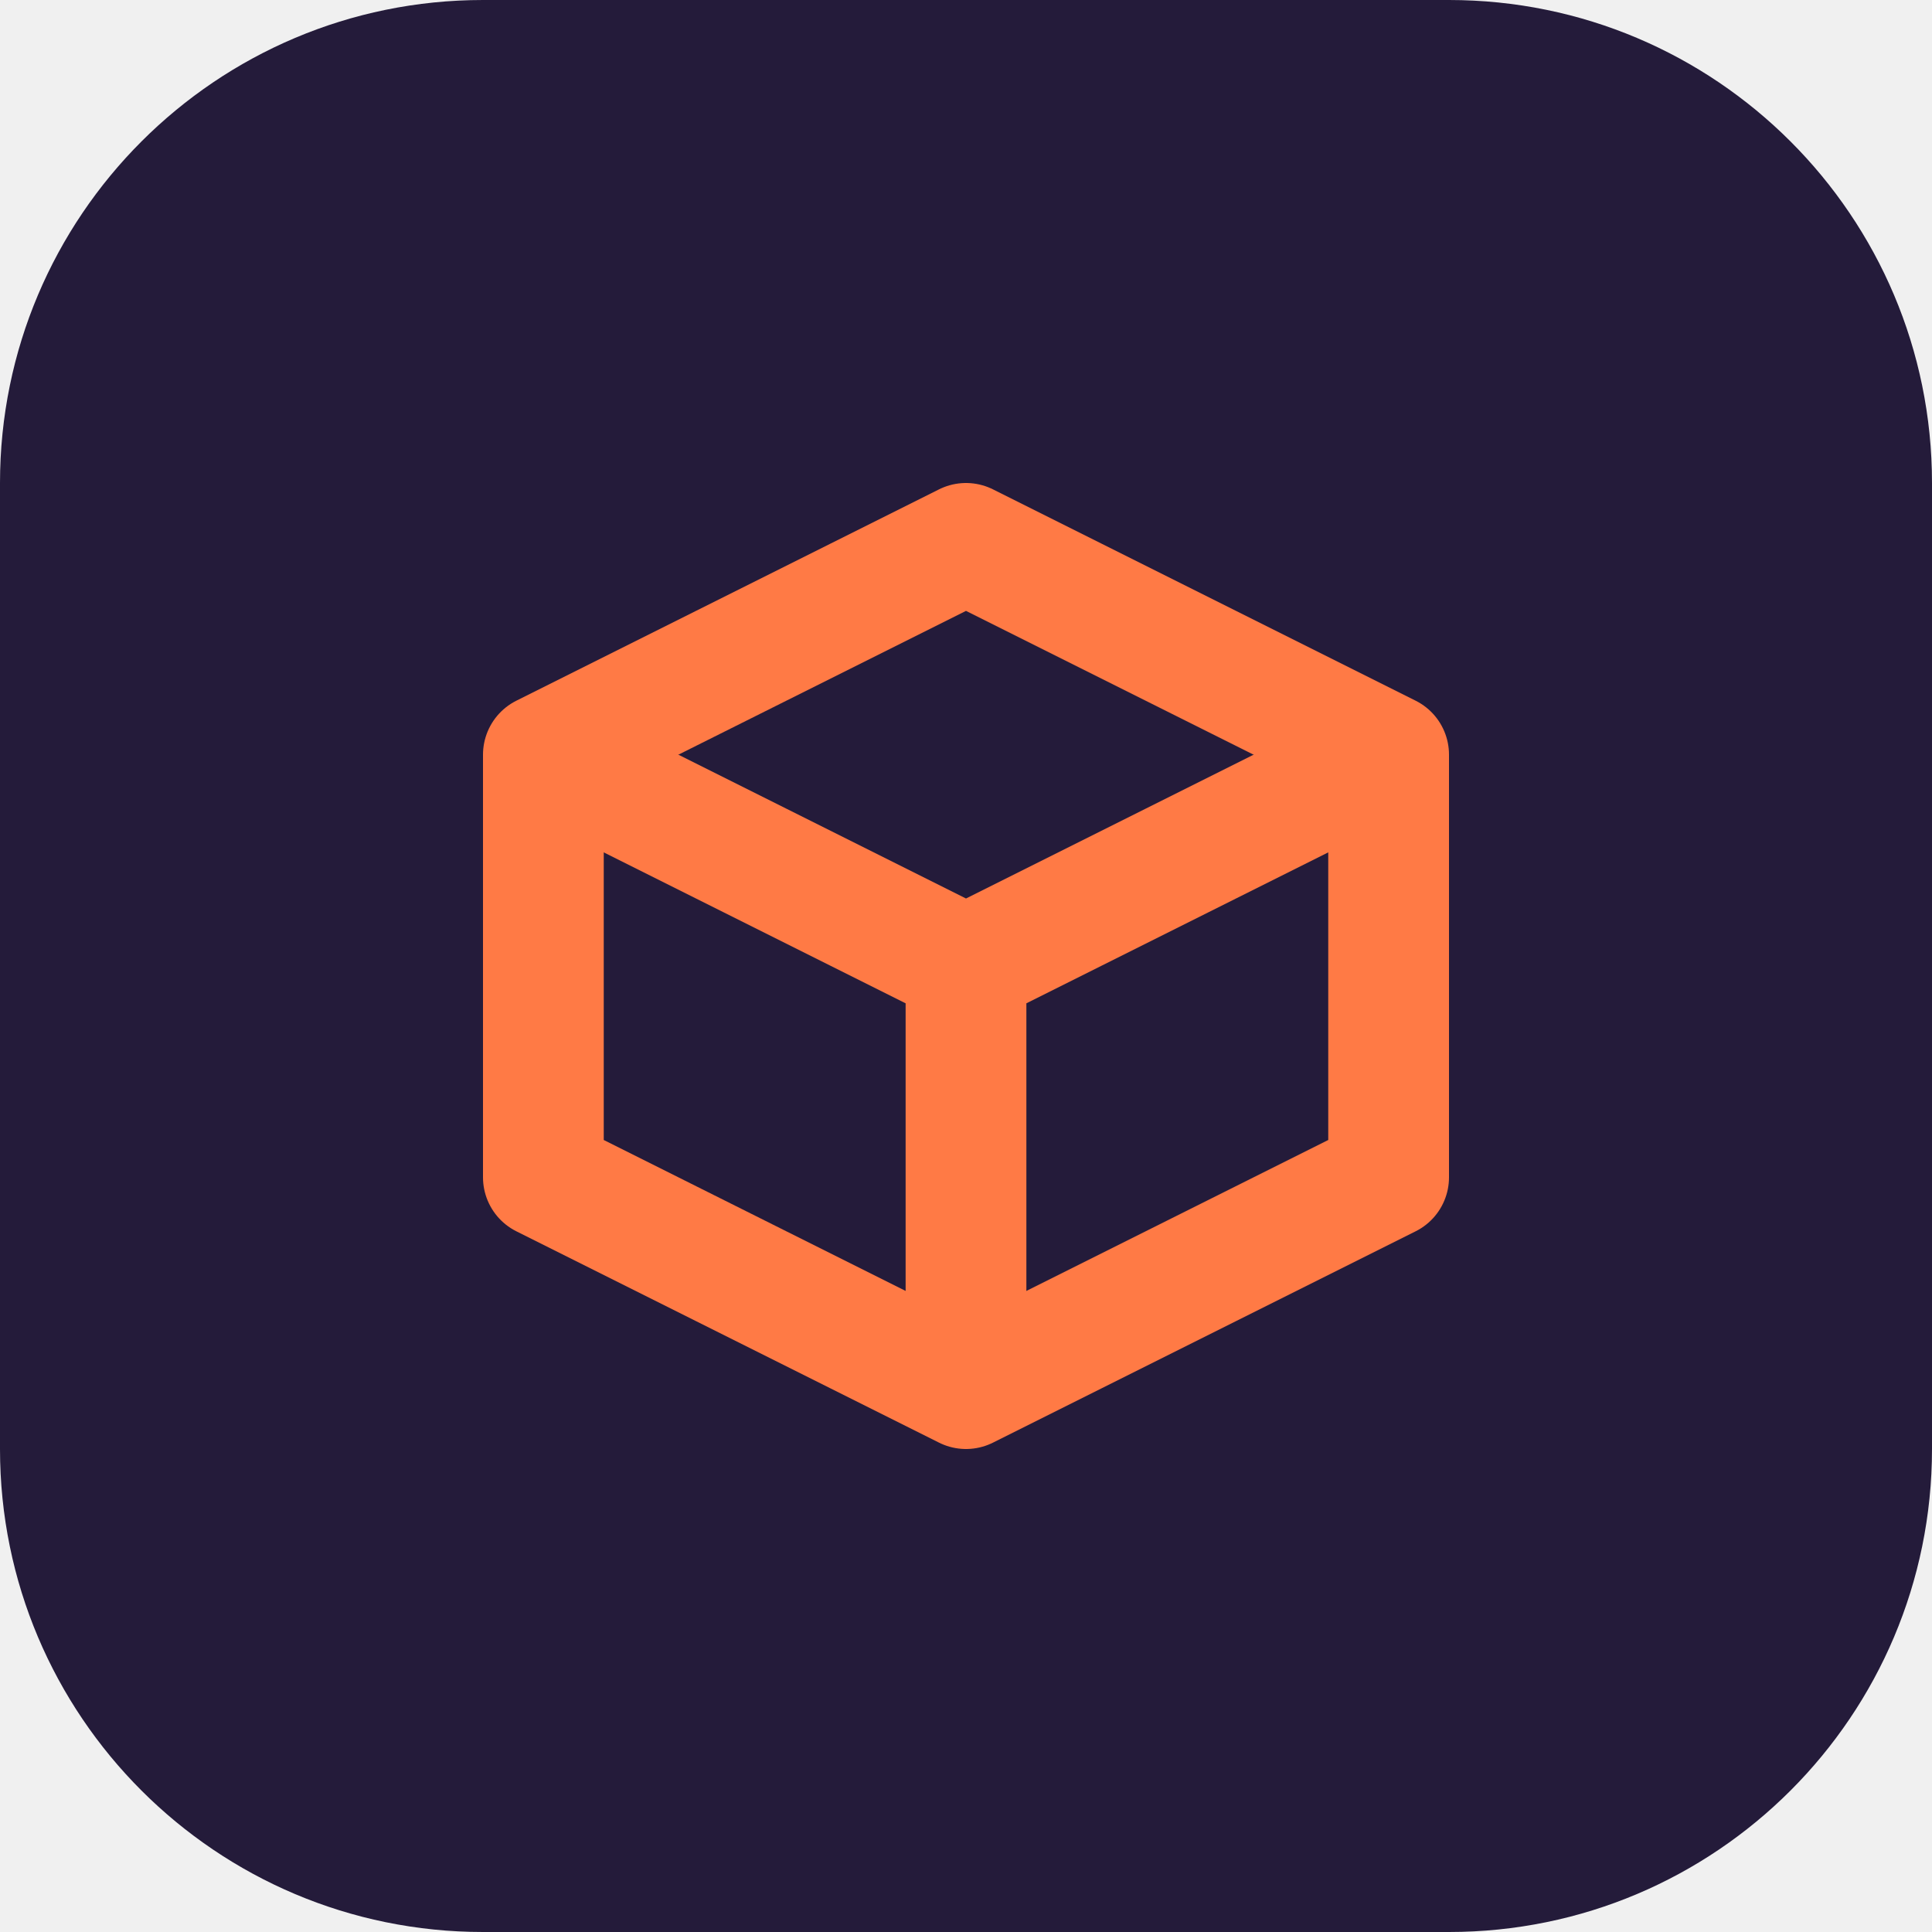
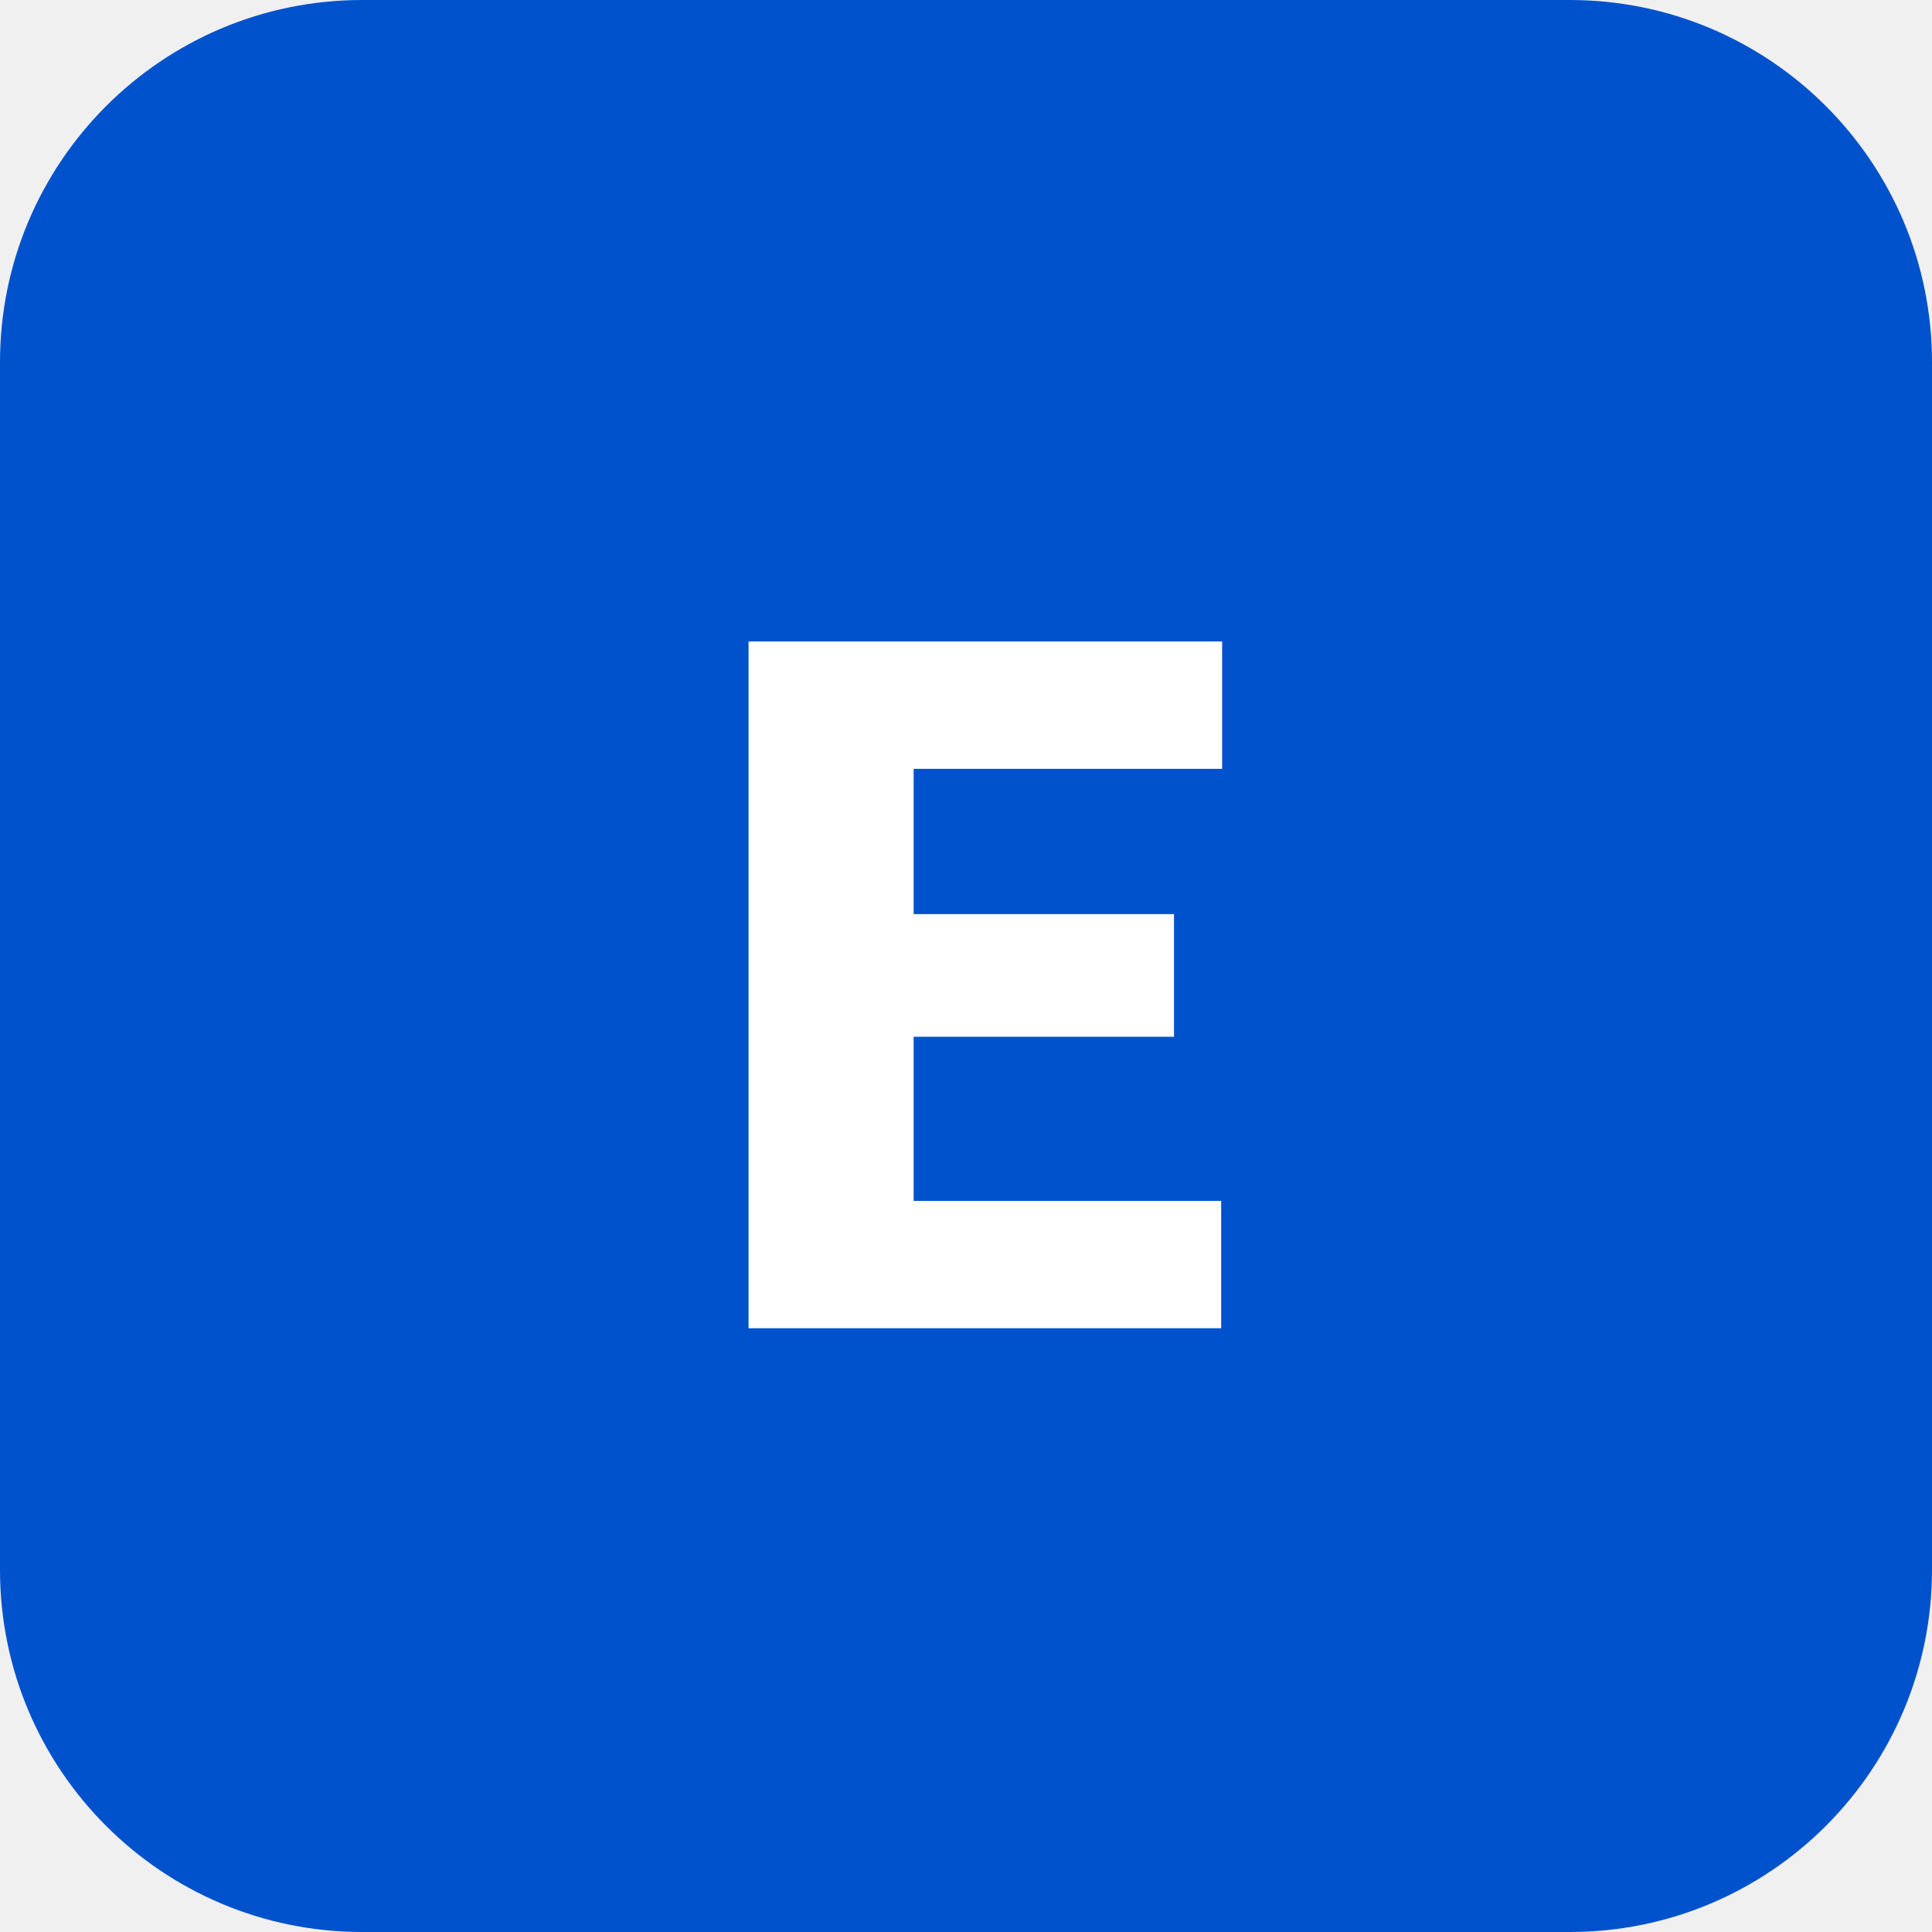
<svg xmlns="http://www.w3.org/2000/svg" viewBox="0 0 32 32">
-   <rect width="32" height="32" rx="8" fill="#241B3A" />
-   <path d="M9 12.5 16 9l7 3.5v7L16 23l-7-3.5v-7Z" fill="none" stroke="#FF7A45" stroke-width="2" stroke-linejoin="round" />
-   <path d="M9 12.5 16 16l7-3.5M16 16v7" fill="none" stroke="#FF7A45" stroke-width="2" stroke-linejoin="round" />
+   <rect width="32" height="32" rx="6" fill="#0052CC" />
+   <text x="16" y="22" font-family="Roboto, sans-serif" font-weight="900" font-size="16" fill="#FFFFFF" text-anchor="middle">E</text>
</svg>
